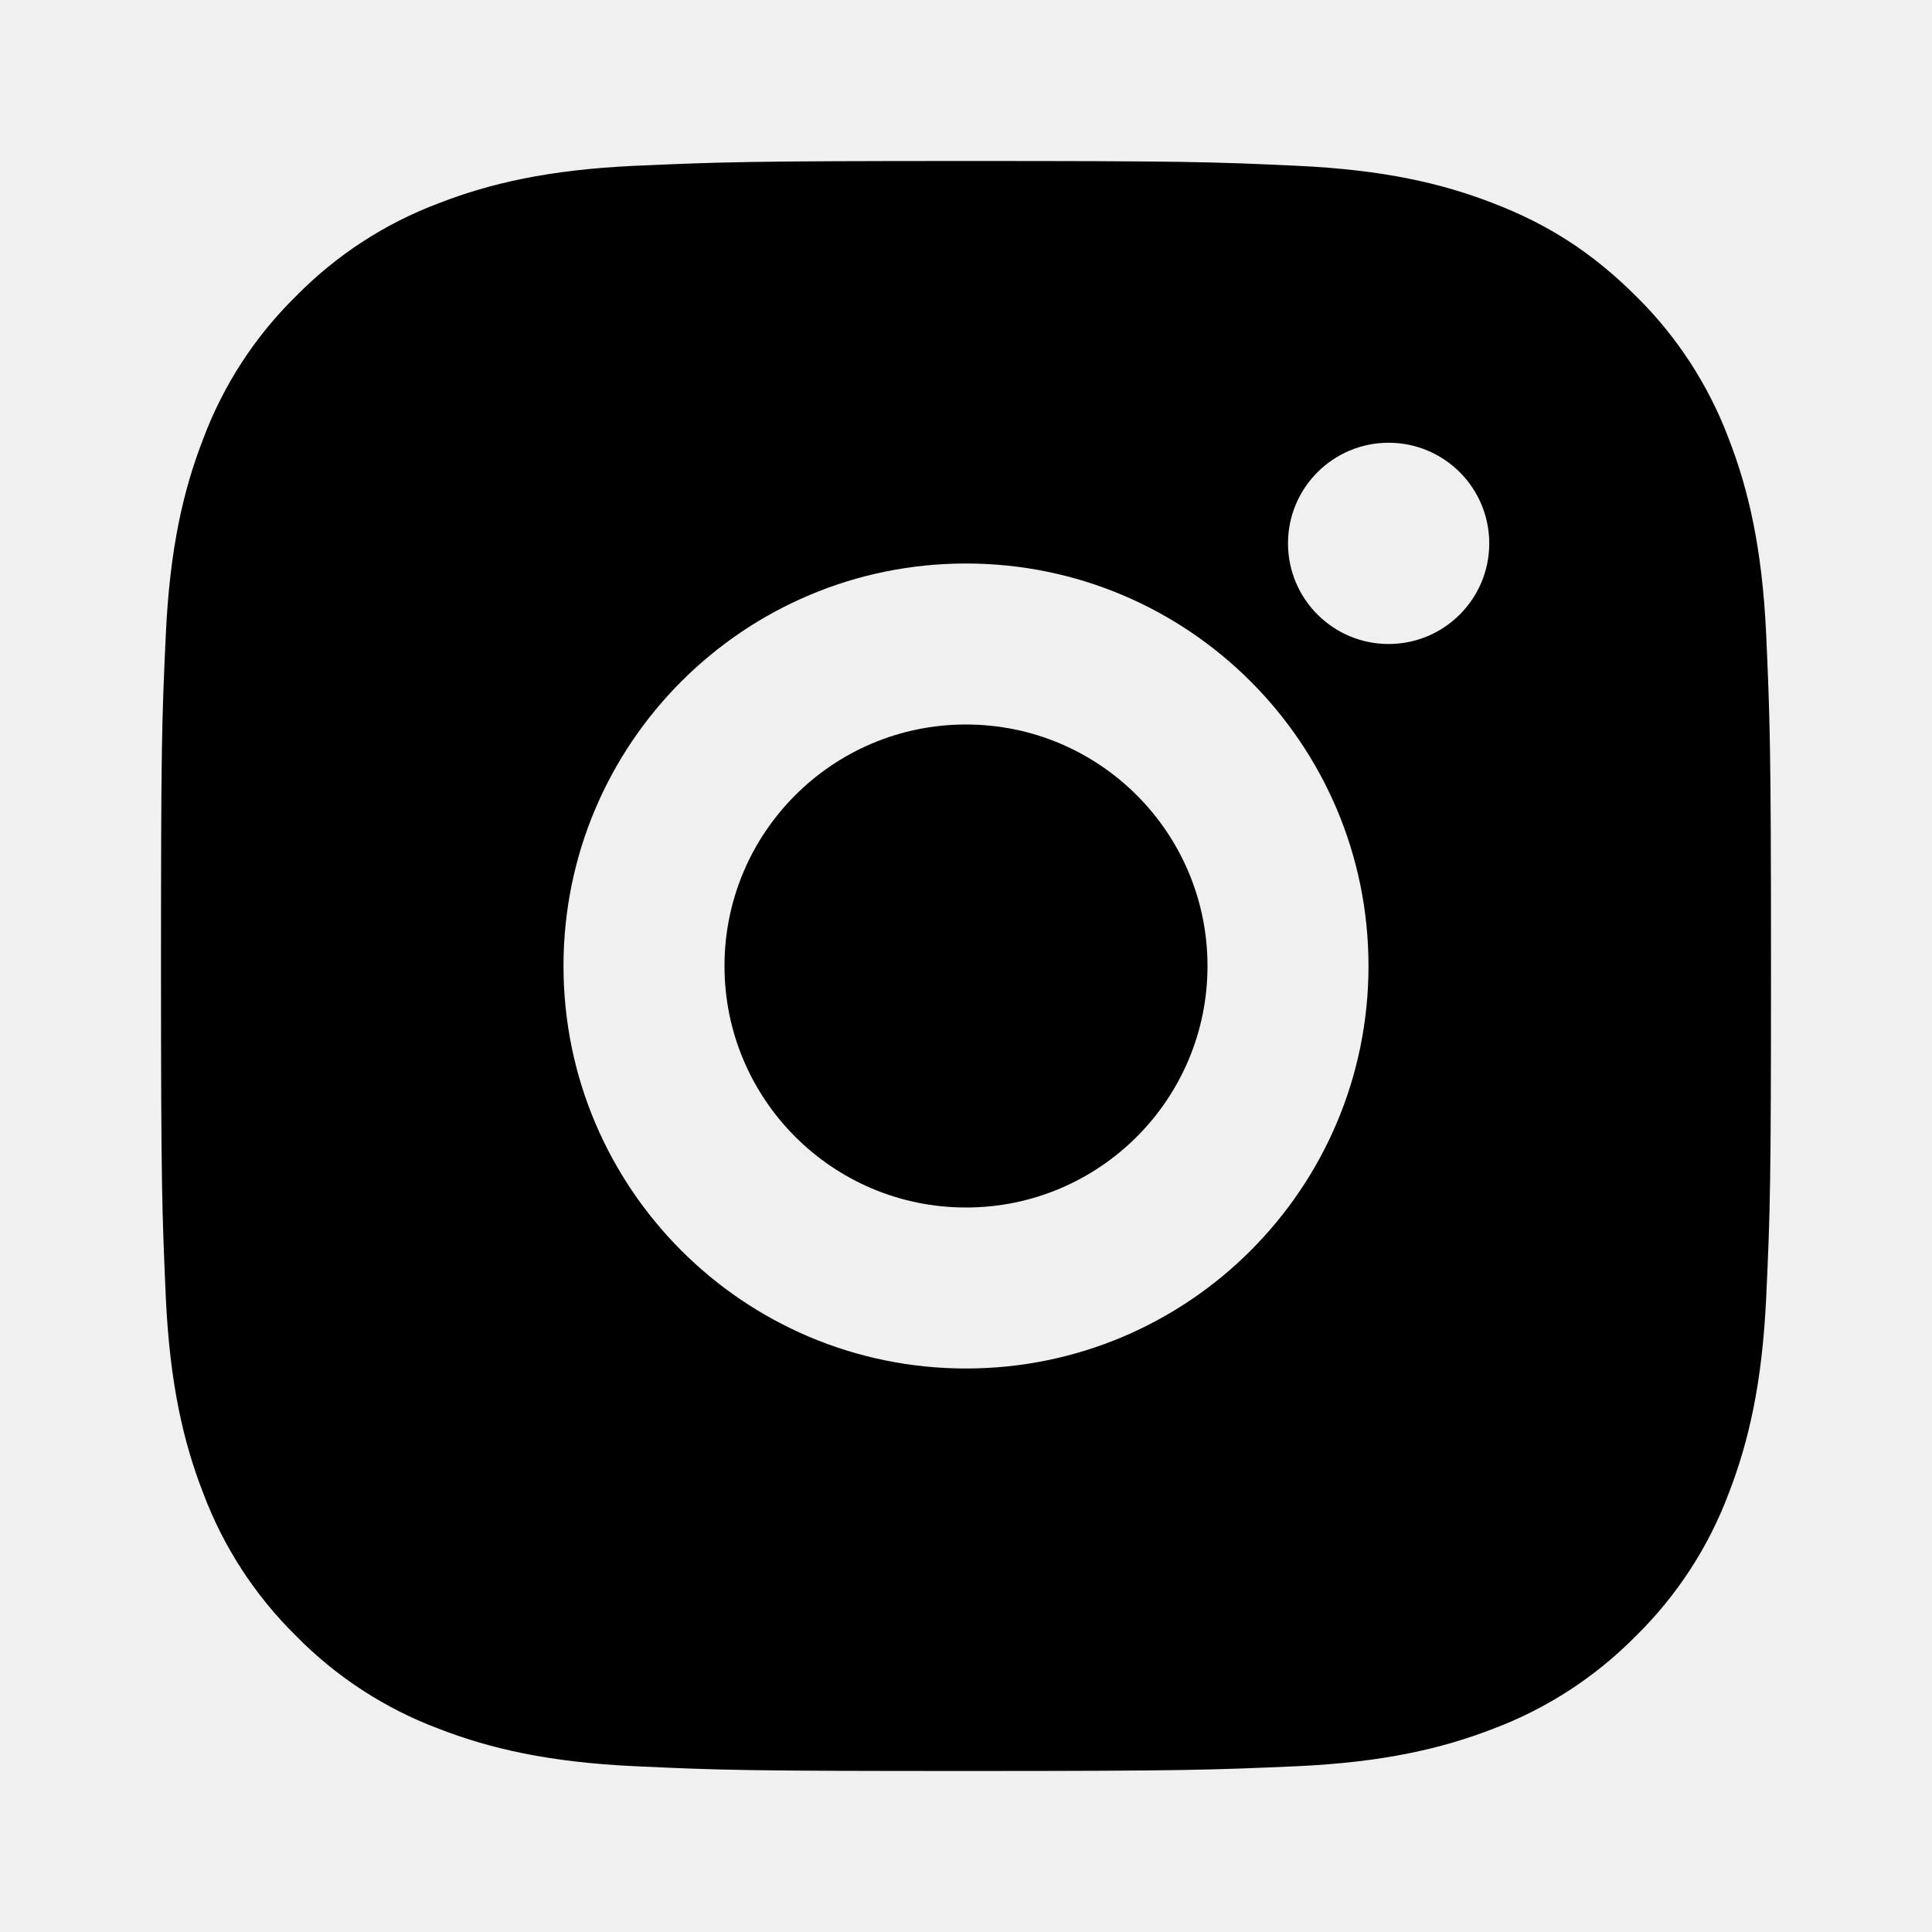
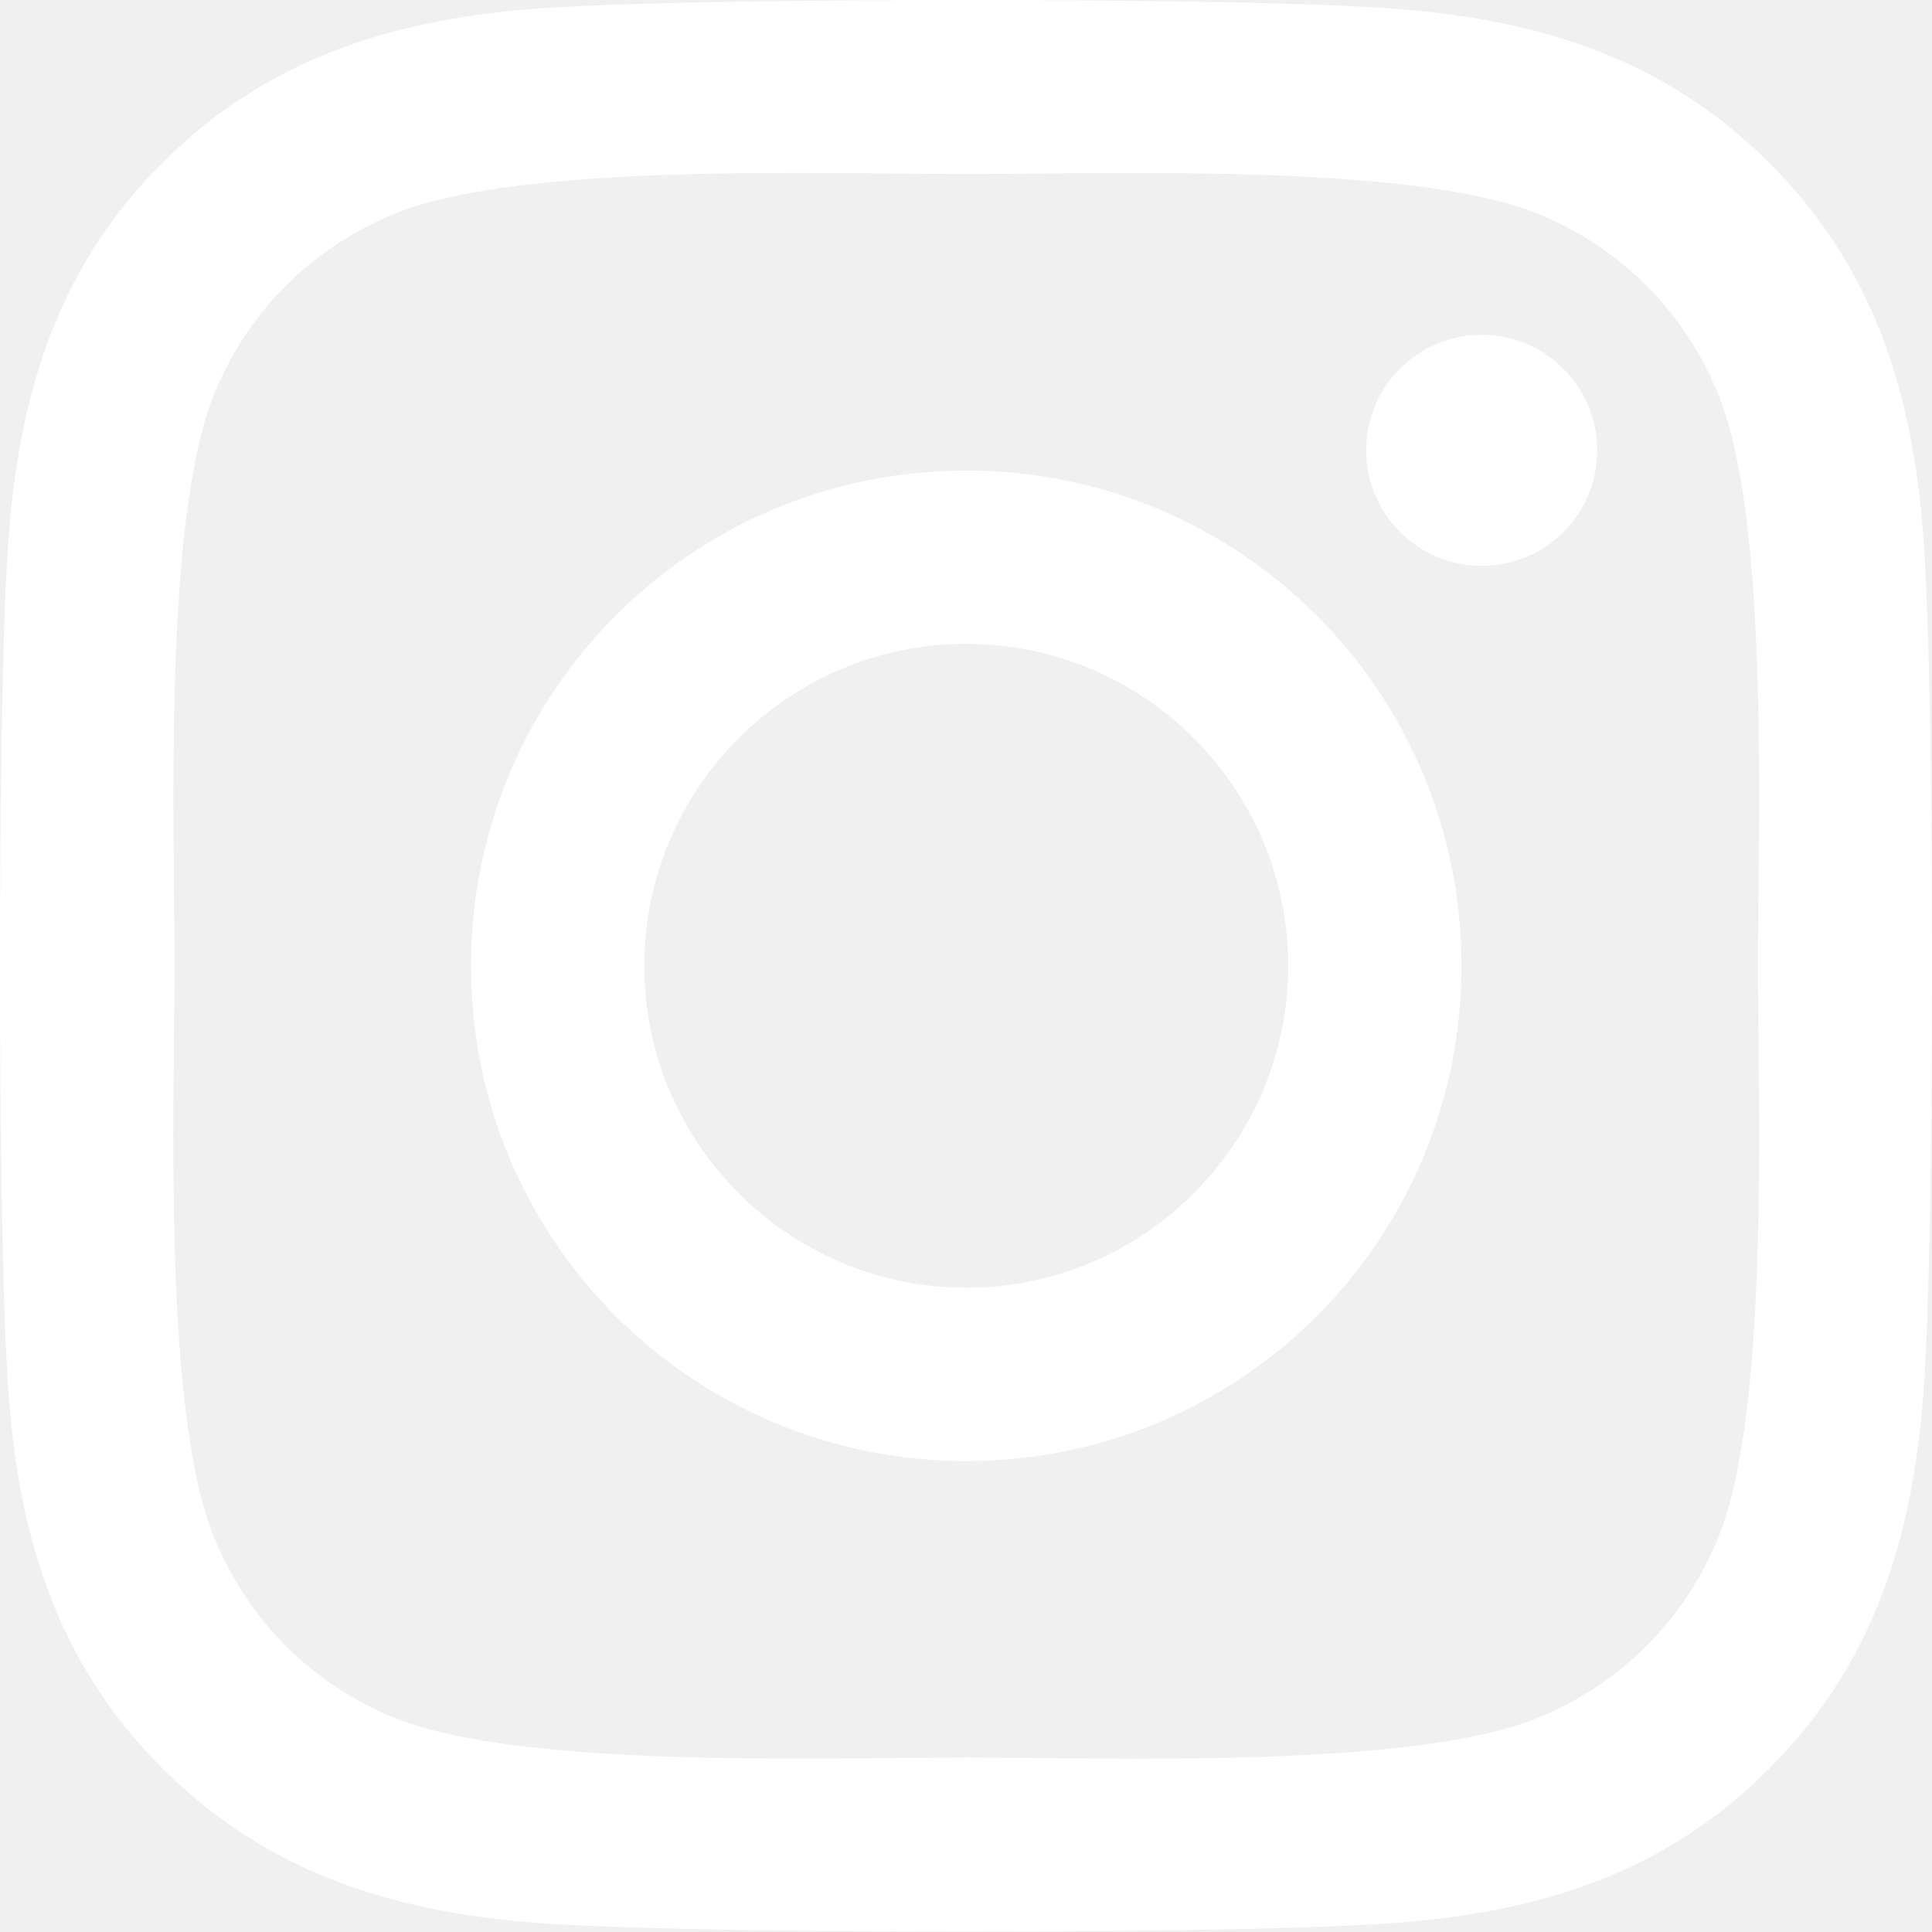
- <svg xmlns="http://www.w3.org/2000/svg" viewBox="0 0 24 24" fill="currentColor">
-   <path d="M12 2c2.717 0 3.056.01 4.122.06 1.065.05 1.79.217 2.428.465.66.254 1.216.598 1.772 1.153a4.908 4.908 0 0 1 1.153 1.772c.247.637.415 1.363.465 2.428.047 1.066.06 1.405.06 4.122 0 2.717-.01 3.056-.06 4.122-.05 1.065-.218 1.79-.465 2.428a4.883 4.883 0 0 1-1.153 1.772 4.915 4.915 0 0 1-1.772 1.153c-.637.247-1.363.415-2.428.465-1.066.047-1.405.06-4.122.06-2.717 0-3.056-.01-4.122-.06-1.065-.05-1.79-.218-2.428-.465a4.89 4.89 0 0 1-1.772-1.153 4.904 4.904 0 0 1-1.153-1.772c-.248-.637-.415-1.363-.465-2.428C2.013 15.056 2 14.717 2 12c0-2.717.01-3.056.06-4.122.05-1.066.217-1.79.465-2.428a4.88 4.88 0 0 1 1.153-1.772A4.897 4.897 0 0 1 5.45 2.525c.638-.248 1.362-.415 2.428-.465C8.944 2.013 9.283 2 12 2zm0 5a5 5 0 1 0 0 10 5 5 0 0 0 0-10zm6.5-.25a1.25 1.25 0 1 0-2.5 0 1.25 1.25 0 0 0 2.5 0zM12 9a3 3 0 1 1 0 6 3 3 0 0 1 0-6z" />
+ <svg xmlns="http://www.w3.org/2000/svg" id="Layer_2" viewBox="0 0 448.25 448.15">
+   <defs>
+     <style>
+       .cls-1 {
+         fill: #fff;
+       }
+     </style>
+   </defs>
+   <g id="Layer_1-2" data-name="Layer_1">
+     <path class="cls-1" d="M224.18,109.18c-63.6,0-114.9,51.3-114.9,114.9s51.3,114.9,114.9,114.9,114.9-51.3,114.9-114.9-51.3-114.9-114.9-114.9ZM224.18,298.78c-41.1,0-74.7-33.5-74.7-74.7s33.5-74.7,74.7-74.7,74.7,33.5,74.7,74.7-33.6,74.7-74.7,74.7h0ZM370.57,104.48c0,14.9-12,26.8-26.8,26.8s-26.8-12-26.8-26.8,12-26.8,26.8-26.8,26.8,12,26.8,26.8ZM446.68,131.68c-1.7-35.9-9.9-67.7-36.2-93.9C384.27,11.58,352.47,3.37,316.57,1.58c-37-2.1-147.9-2.1-184.9,0-35.8,1.7-67.6,9.9-93.9,36.1S3.37,95.68,1.57,131.57c-2.1,37-2.1,147.9,0,184.9,1.7,35.9,9.9,67.7,36.2,93.9,26.3,26.2,58,34.4,93.9,36.2,37,2.1,147.9,2.1,184.9,0,35.9-1.7,67.7-9.9,93.9-36.2,26.2-26.2,34.4-58,36.2-93.9,2.1-37,2.1-147.8,0-184.8h0ZM398.87,356.18c-7.8,19.6-22.9,34.7-42.6,42.6-29.5,11.7-99.5,9-132.1,9s-102.7,2.6-132.1-9c-19.6-7.8-34.7-22.9-42.6-42.6-11.7-29.5-9-99.5-9-132.1s-2.6-102.7,9-132.1c7.8-19.6,22.9-34.7,42.6-42.6,29.5-11.7,99.5-9,132.1-9s102.7-2.6,132.1,9c19.6,7.8,34.7,22.9,42.6,42.6,11.7,29.5,9,99.5,9,132.1s2.7,102.7-9,132.1Z" />
+   </g>
</svg>
